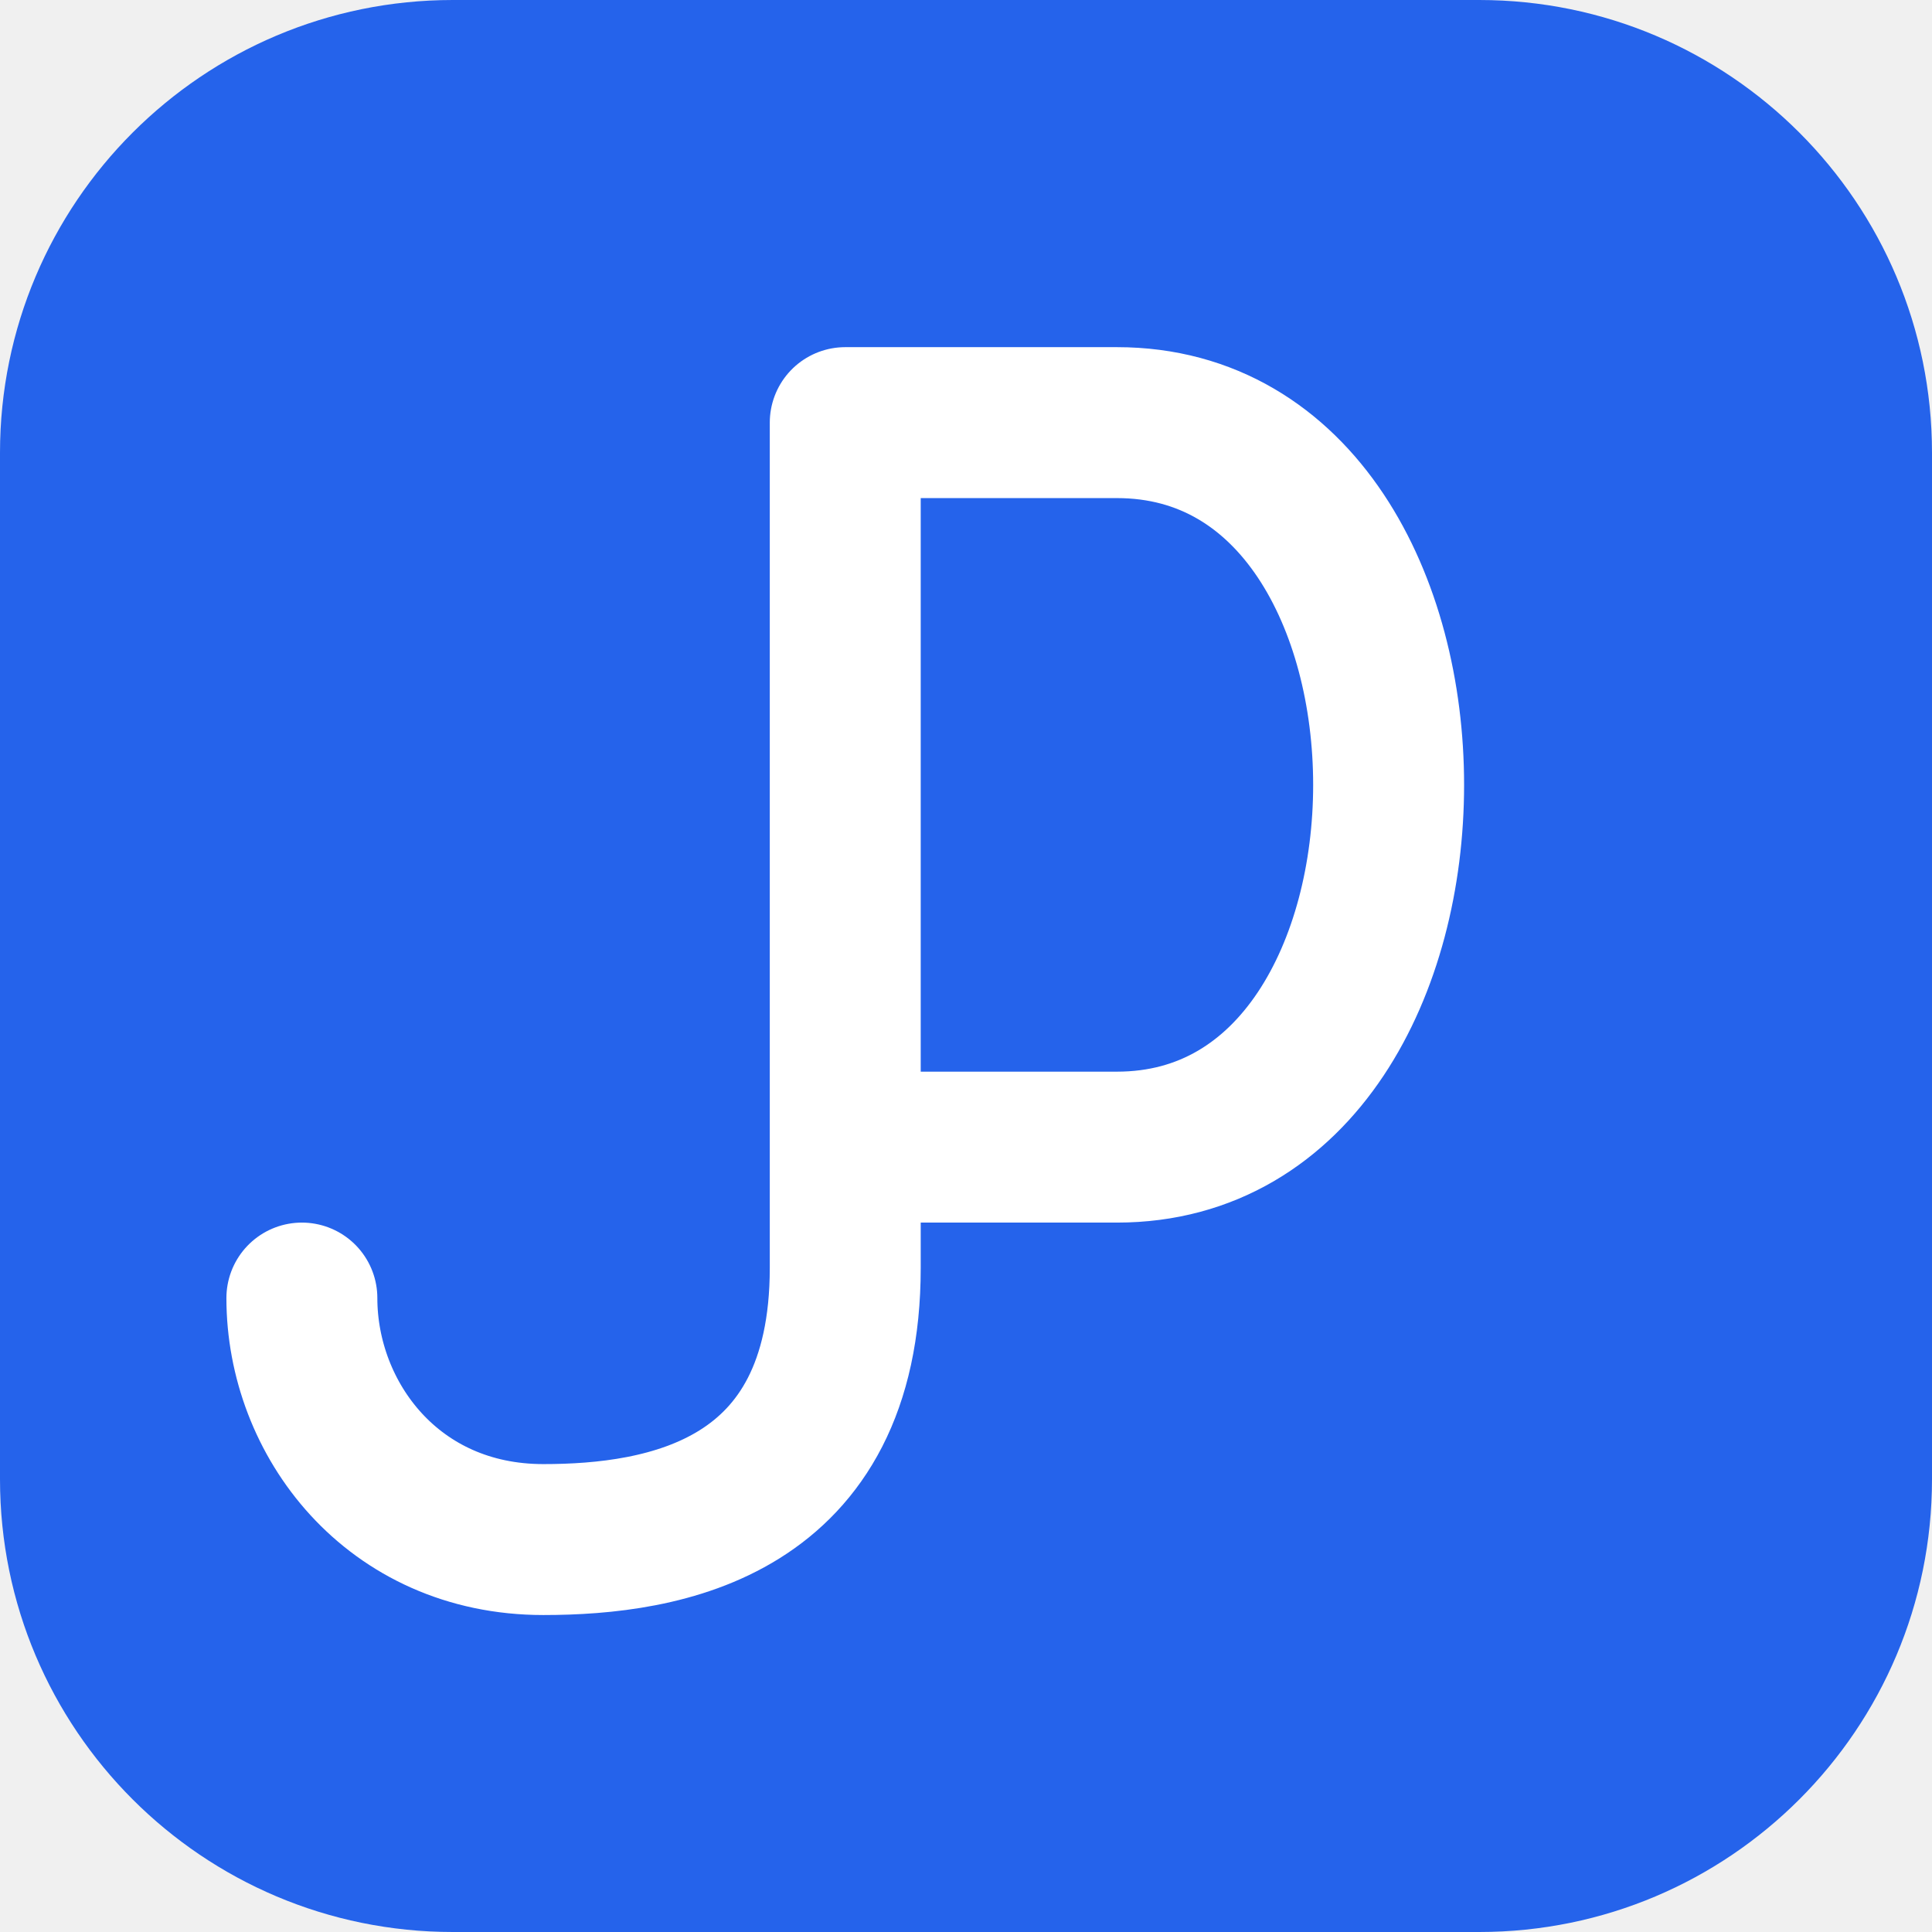
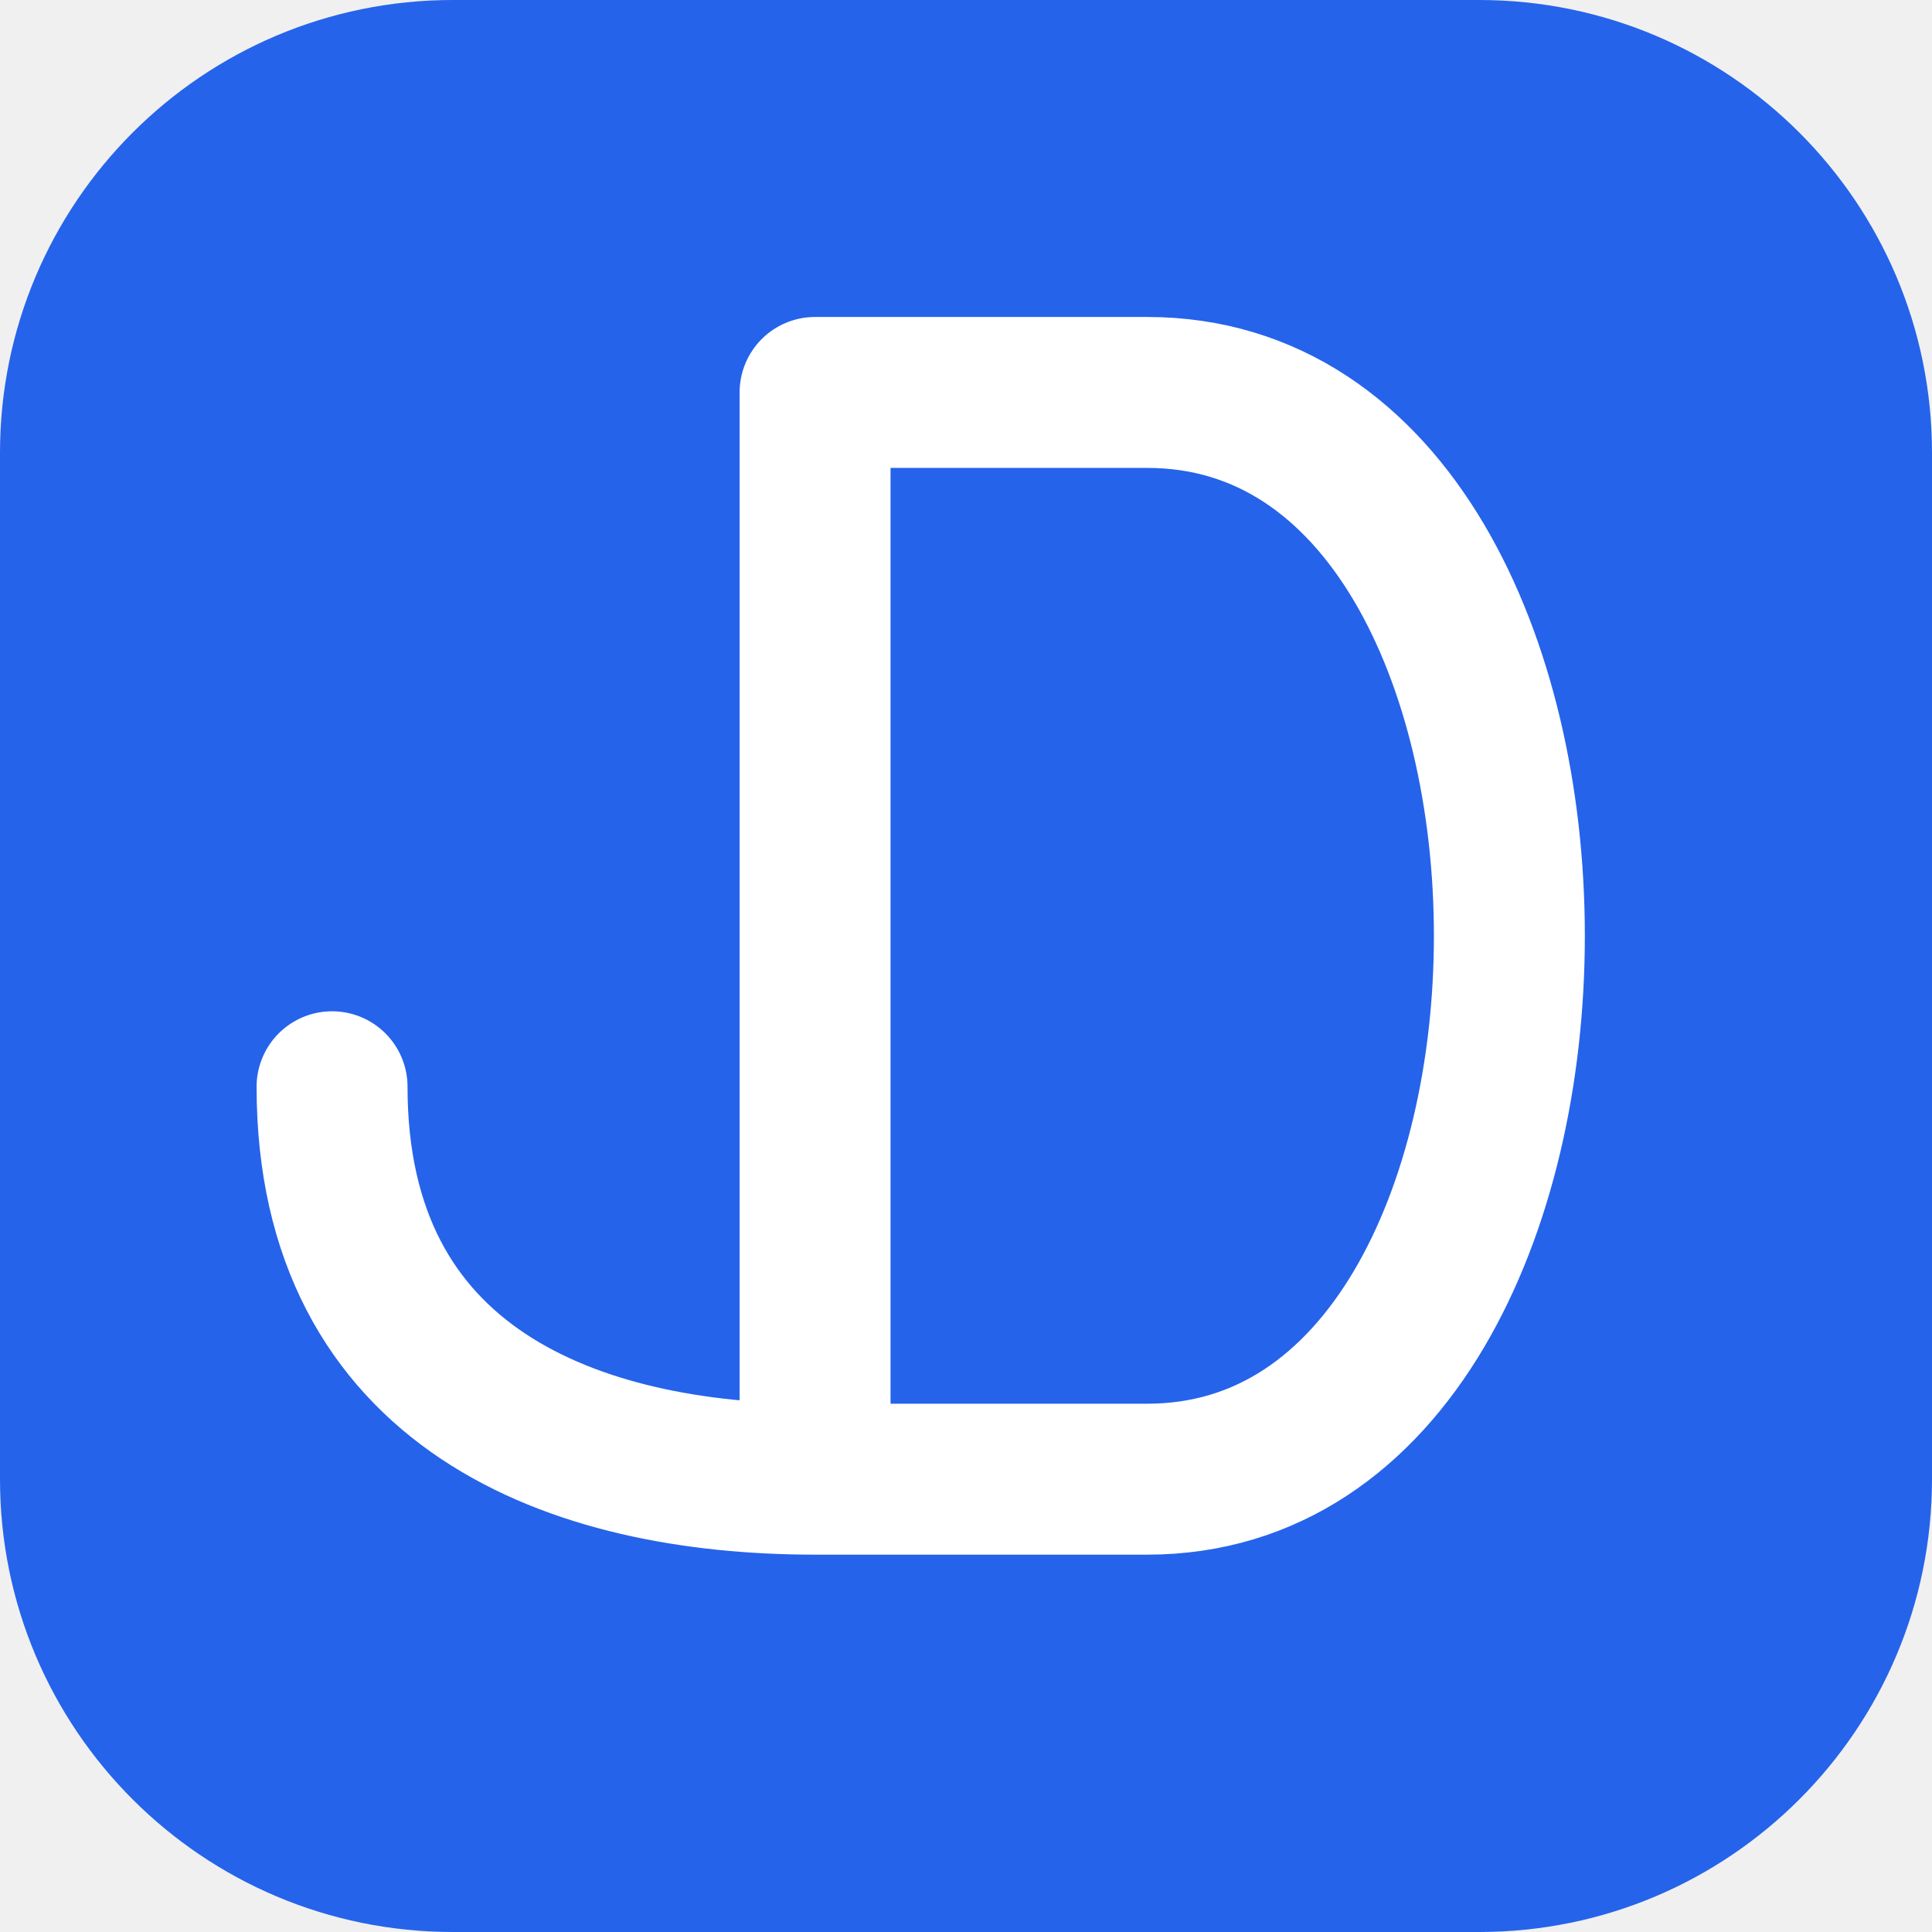
<svg xmlns="http://www.w3.org/2000/svg" viewBox="0 0 64 64">
  <rect width="64" height="64" rx="15" fill="#2563eb" />
-   <path d="M 28 14             L 37 14             C 49 14, 49 38, 37 38             L 28 38             M 28 14             L 28 42             C 28 50, 22 51, 18 51             C 13 51, 10 47, 10 43" fill="none" stroke="#ffffff" stroke-width="5" stroke-linecap="round" stroke-linejoin="round" />
+   <path d="M 27 13             H 38             C 54 13, 54 49, 38 49             H 27             M 27 13             V 49             C 19 49, 11 46, 11 36" fill="none" stroke="#ffffff" stroke-width="5" stroke-linecap="round" stroke-linejoin="round" />
</svg>
